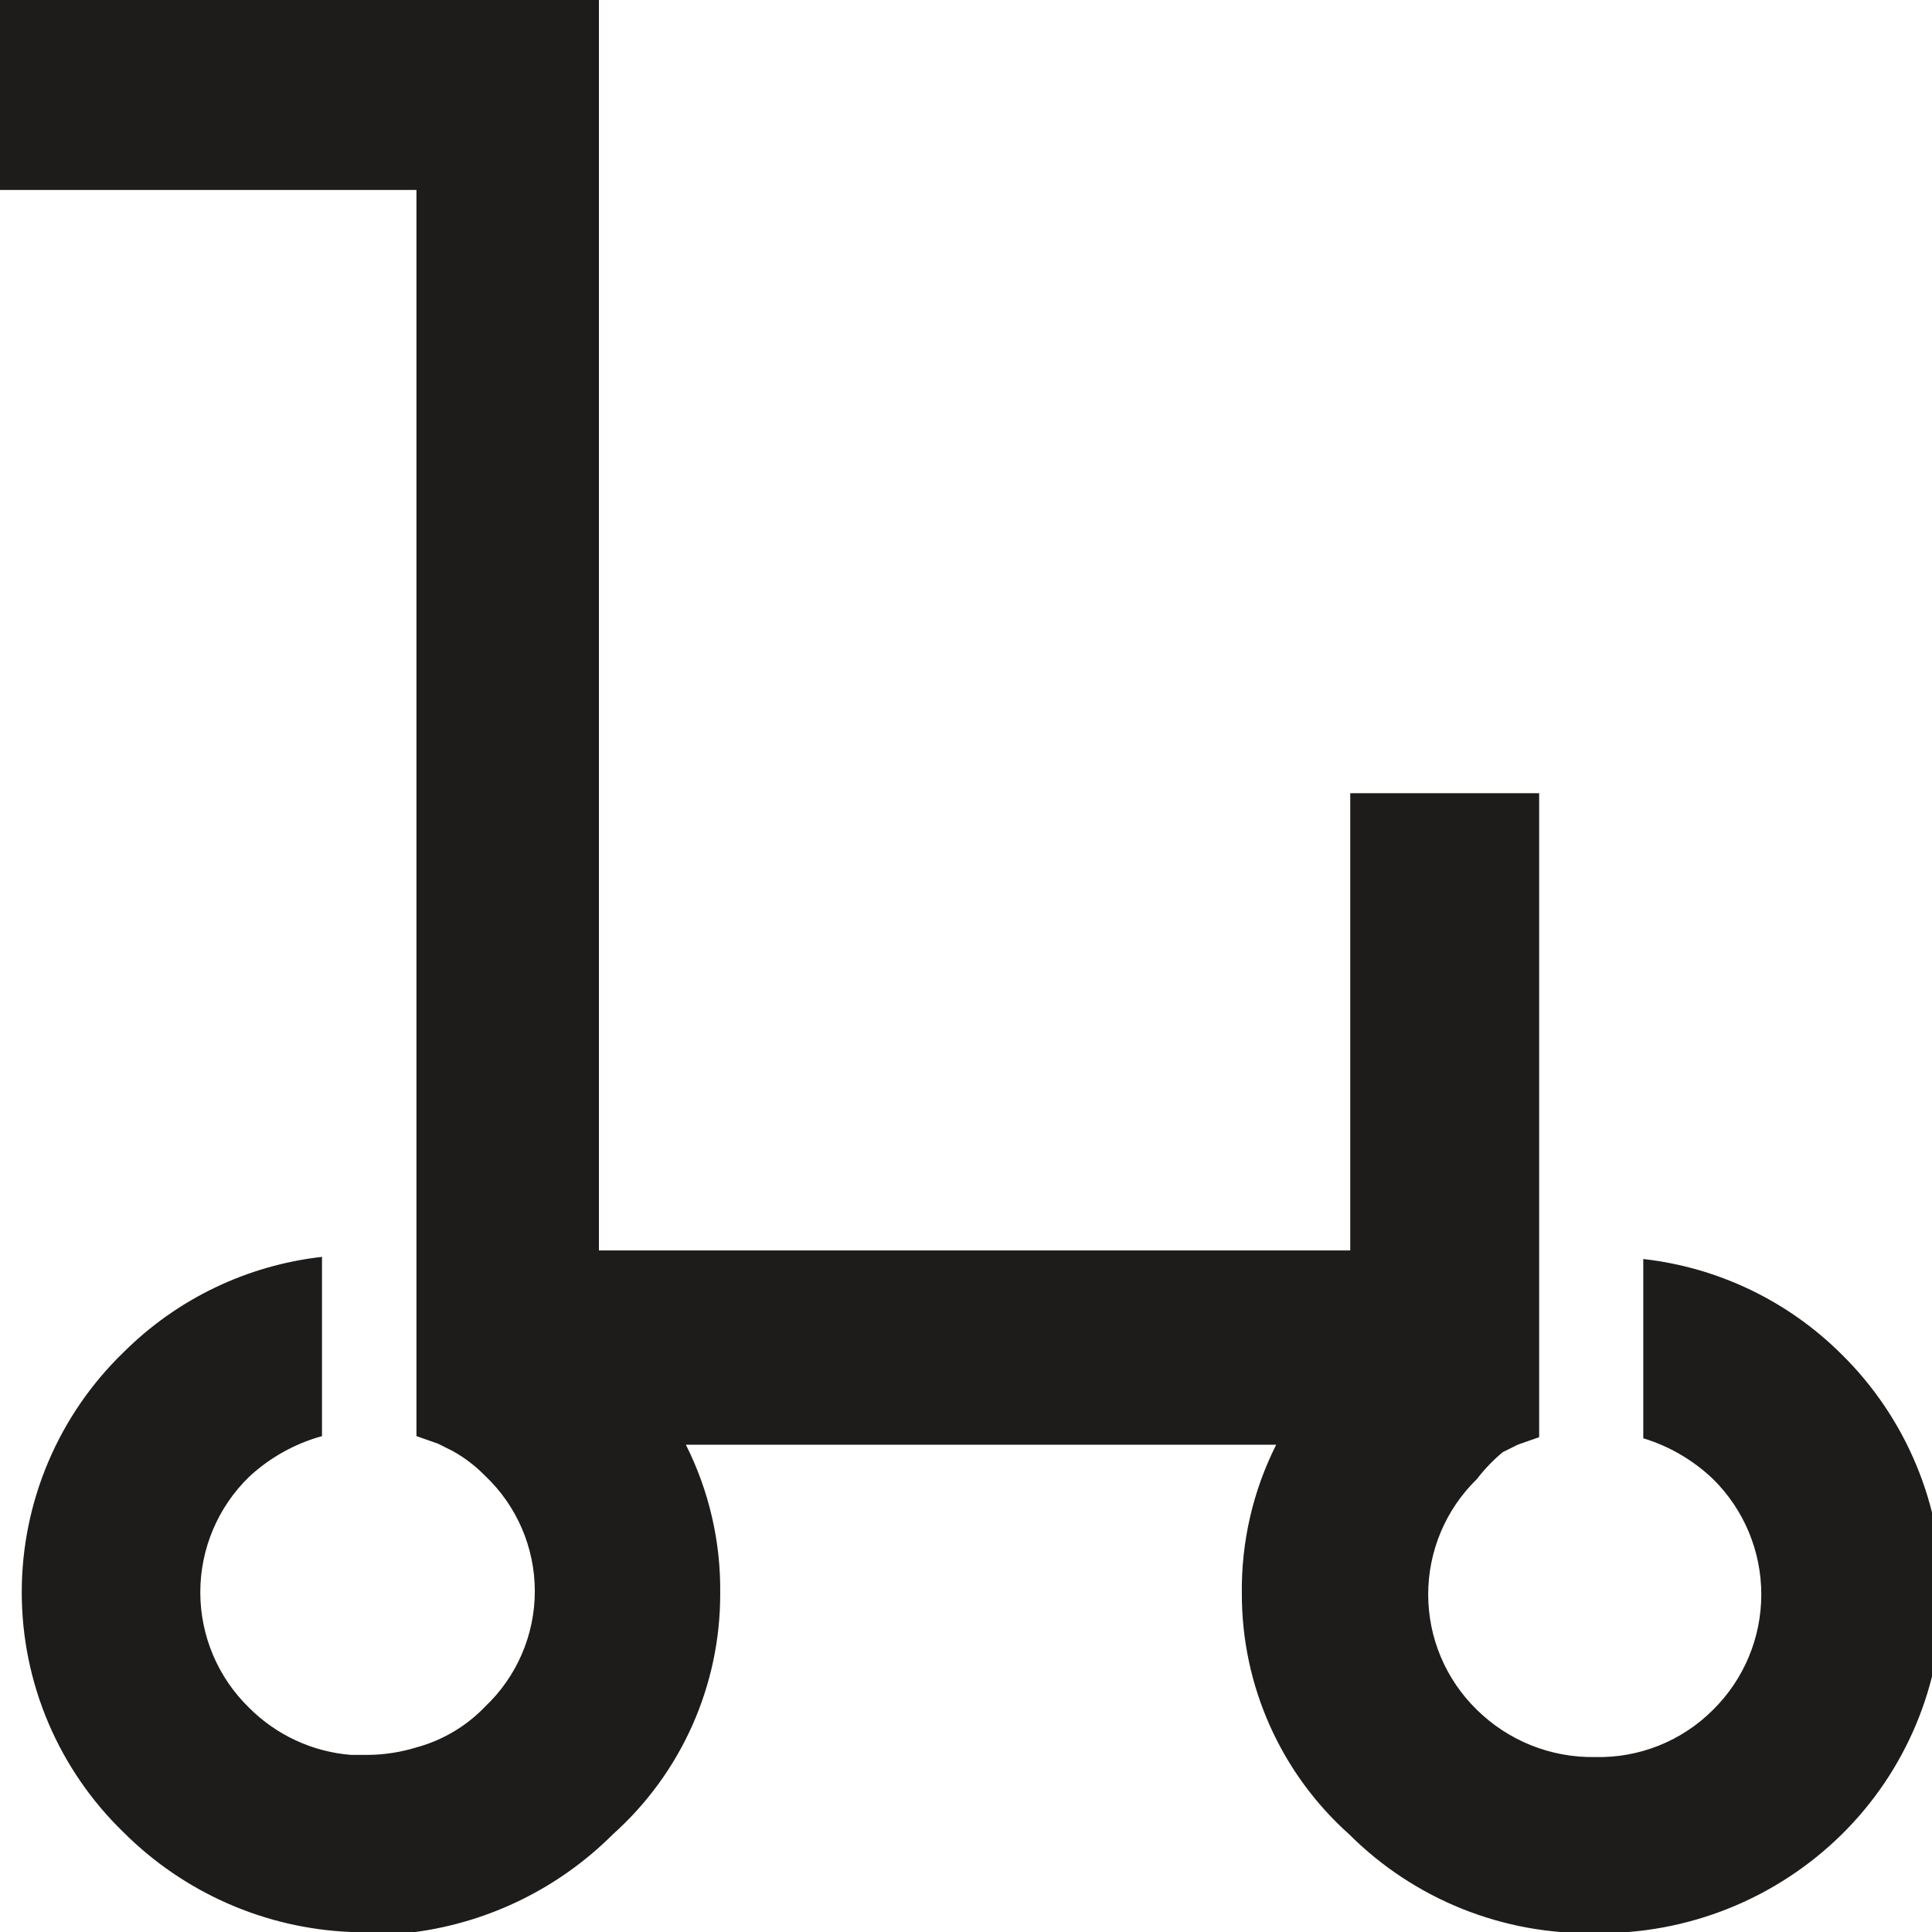
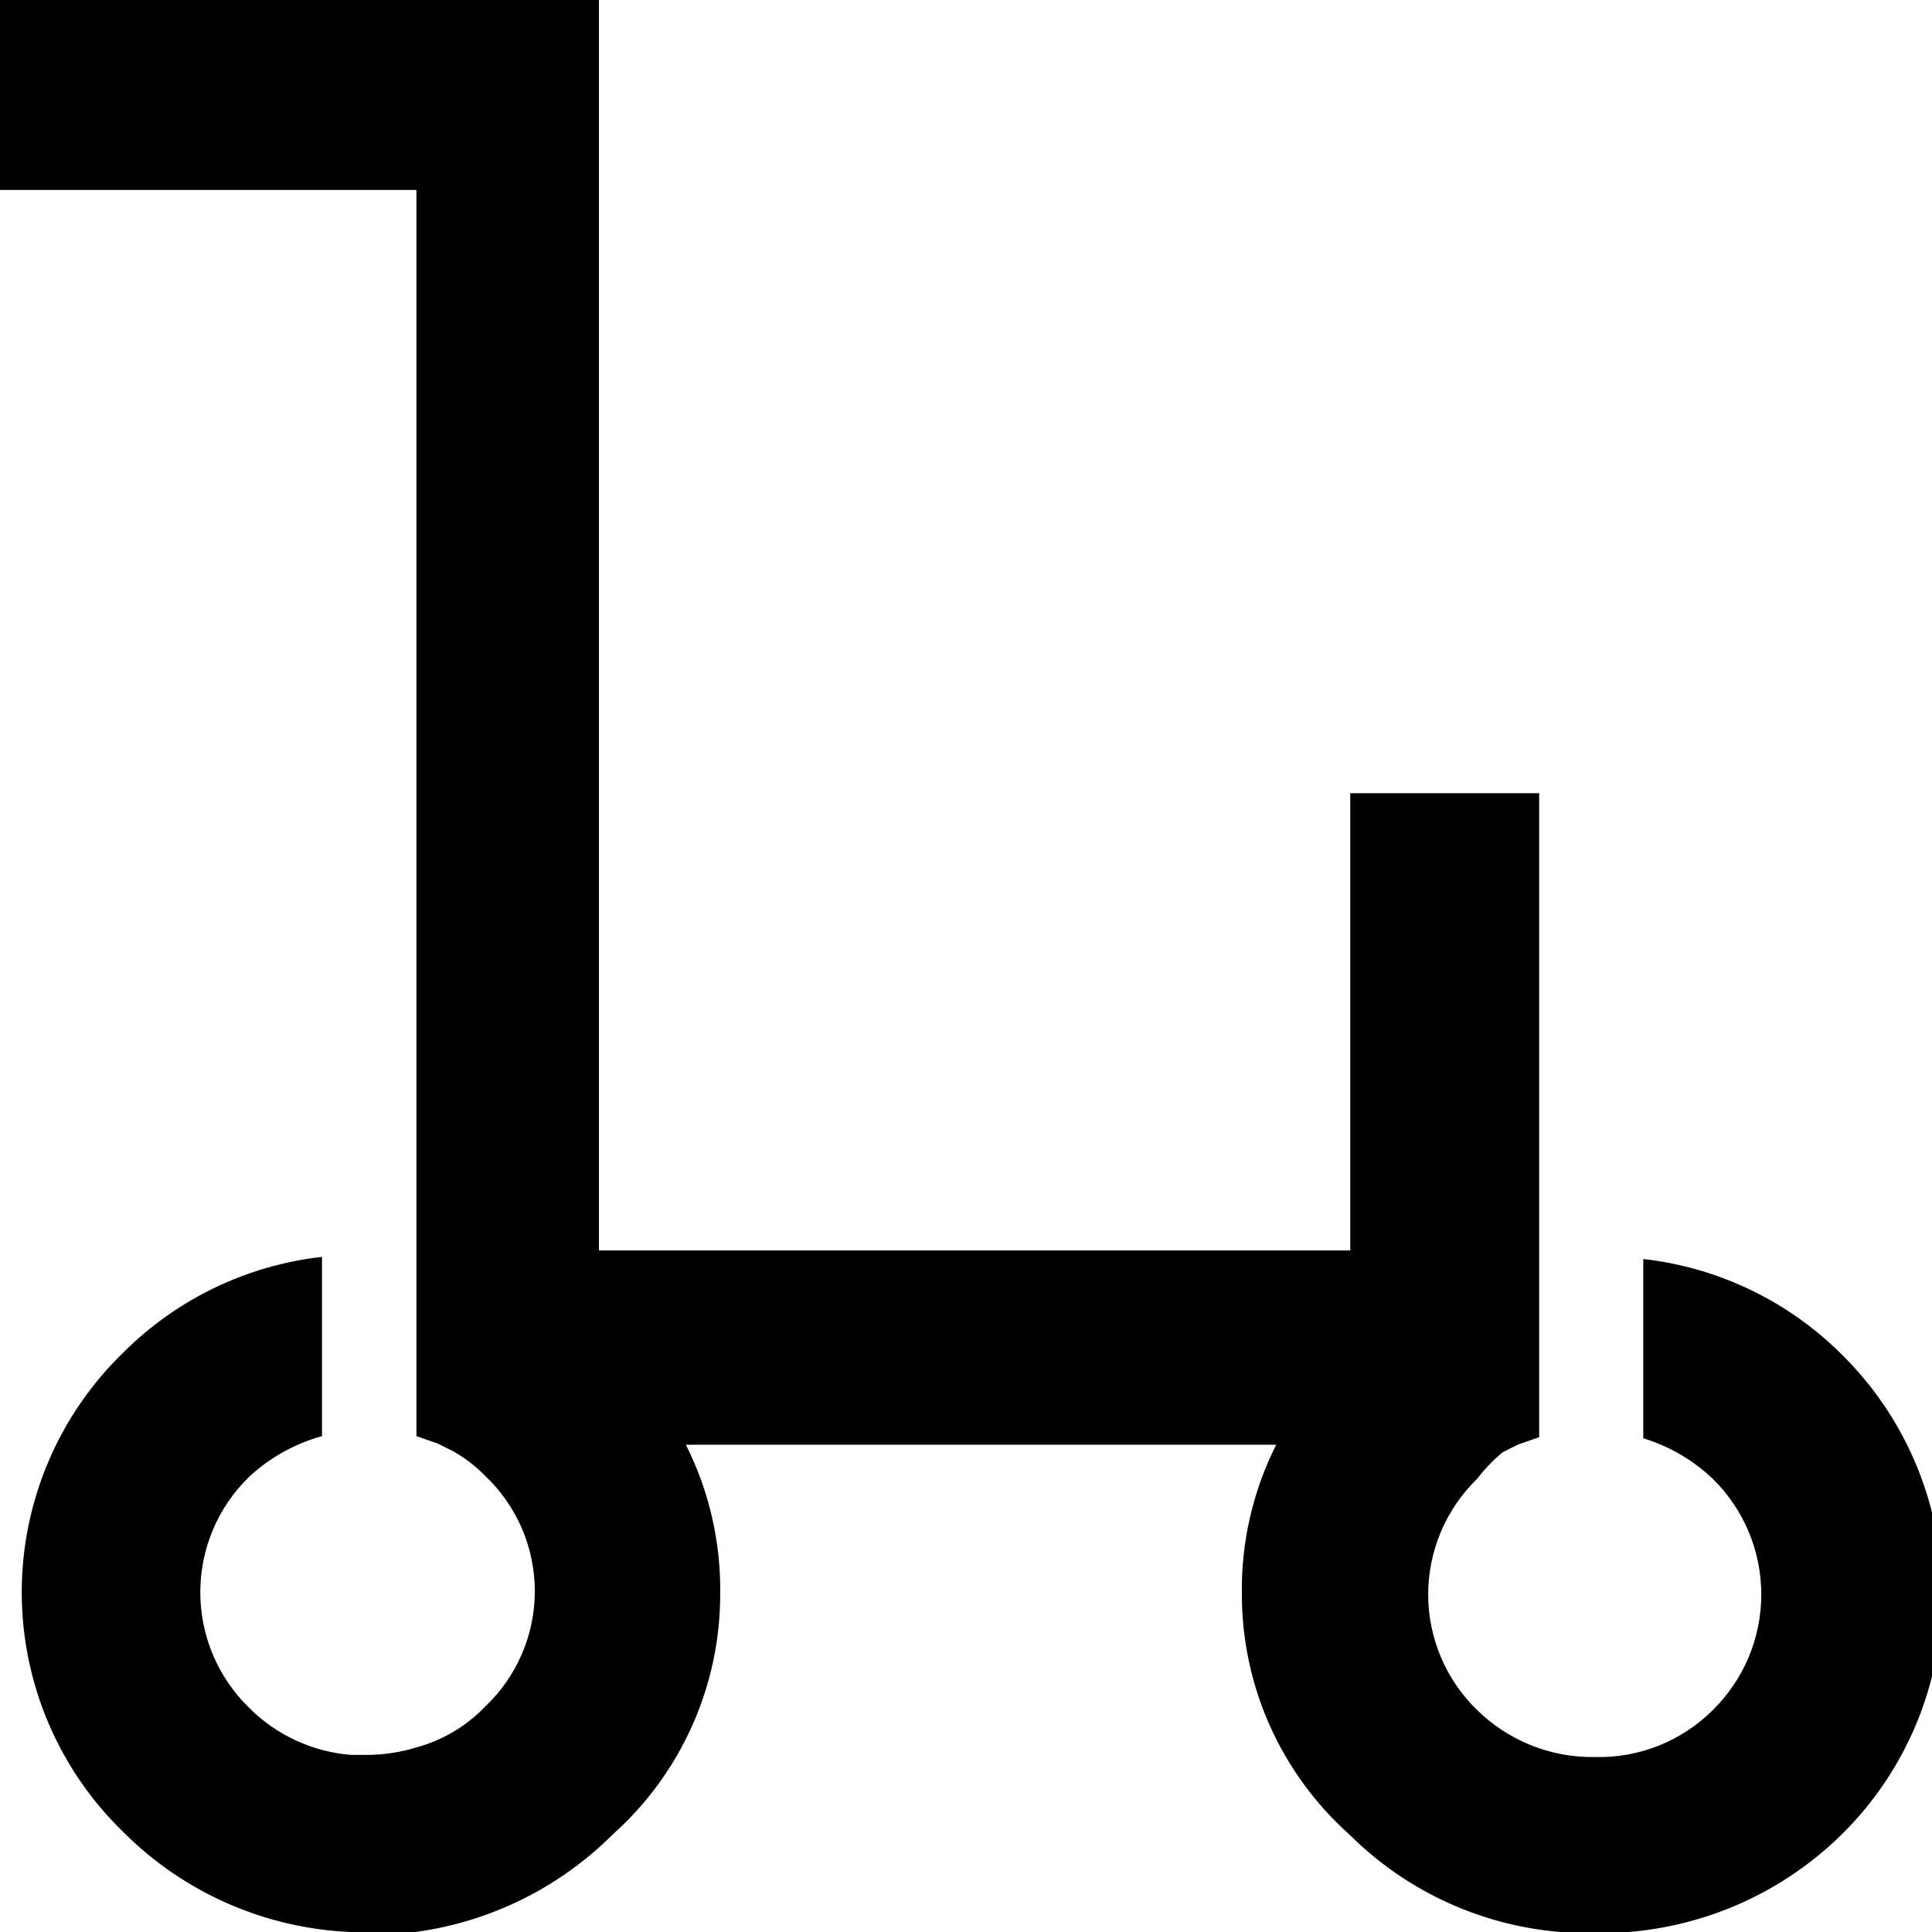
<svg xmlns="http://www.w3.org/2000/svg" width="18" height="18" viewBox="0 0 18 18">
-   <path fill="#1d1c1b" d="M14 13.53l.14-.07.2-.07v-6h-1.76v4.26h-7V0H0v1.77h3.88v11.61l.2.07.14.07a1.33 1.33 0 0 1 .3.23 1.48 1.48 0 0 1 0 2.15 1.39 1.39 0 0 1-.64.38 1.58 1.58 0 0 1-.45.07h-.16a1.51 1.51 0 0 1-.95-.44 1.5 1.5 0 0 1 0-2.15 1.64 1.64 0 0 1 .68-.38v-1.67a3.11 3.11 0 0 0-1.85.89 3.11 3.11 0 0 0 0 4.47 3.18 3.18 0 0 0 2.12.93h.6a3.21 3.21 0 0 0 1.84-.91 3 3 0 0 0 1-2.24 3 3 0 0 0-.32-1.39h5.5a3 3 0 0 0-.32 1.39 3 3 0 0 0 1 2.24 3.15 3.15 0 0 0 2.29.92 3.2 3.2 0 0 0 2.3-.92 3.14 3.14 0 0 0 0-4.47 3.11 3.11 0 0 0-1.85-.89v1.67a1.63 1.63 0 0 1 .65.38 1.51 1.51 0 0 1 0 2.15 1.5 1.5 0 0 1-1.1.44 1.53 1.53 0 0 1-1.1-.44 1.5 1.5 0 0 1 0-2.15 1.57 1.57 0 0 1 .24-.25z" />
+   <path d="M14 13.53l.14-.07.2-.07v-6h-1.76v4.26h-7V0H0v1.77h3.88v11.61l.2.07.14.07a1.33 1.33 0 0 1 .3.23 1.48 1.48 0 0 1 0 2.15 1.39 1.39 0 0 1-.64.38 1.58 1.58 0 0 1-.45.07h-.16a1.51 1.51 0 0 1-.95-.44 1.5 1.5 0 0 1 0-2.15 1.64 1.64 0 0 1 .68-.38v-1.67a3.11 3.11 0 0 0-1.85.89 3.11 3.11 0 0 0 0 4.47 3.18 3.18 0 0 0 2.12.93h.6a3.21 3.21 0 0 0 1.84-.91 3 3 0 0 0 1-2.24 3 3 0 0 0-.32-1.39h5.5a3 3 0 0 0-.32 1.39 3 3 0 0 0 1 2.24 3.15 3.15 0 0 0 2.29.92 3.2 3.2 0 0 0 2.3-.92 3.14 3.14 0 0 0 0-4.47 3.11 3.11 0 0 0-1.85-.89v1.67a1.63 1.63 0 0 1 .65.38 1.51 1.51 0 0 1 0 2.15 1.5 1.5 0 0 1-1.1.44 1.53 1.53 0 0 1-1.1-.44 1.5 1.5 0 0 1 0-2.15 1.57 1.57 0 0 1 .24-.25z" />
</svg>
